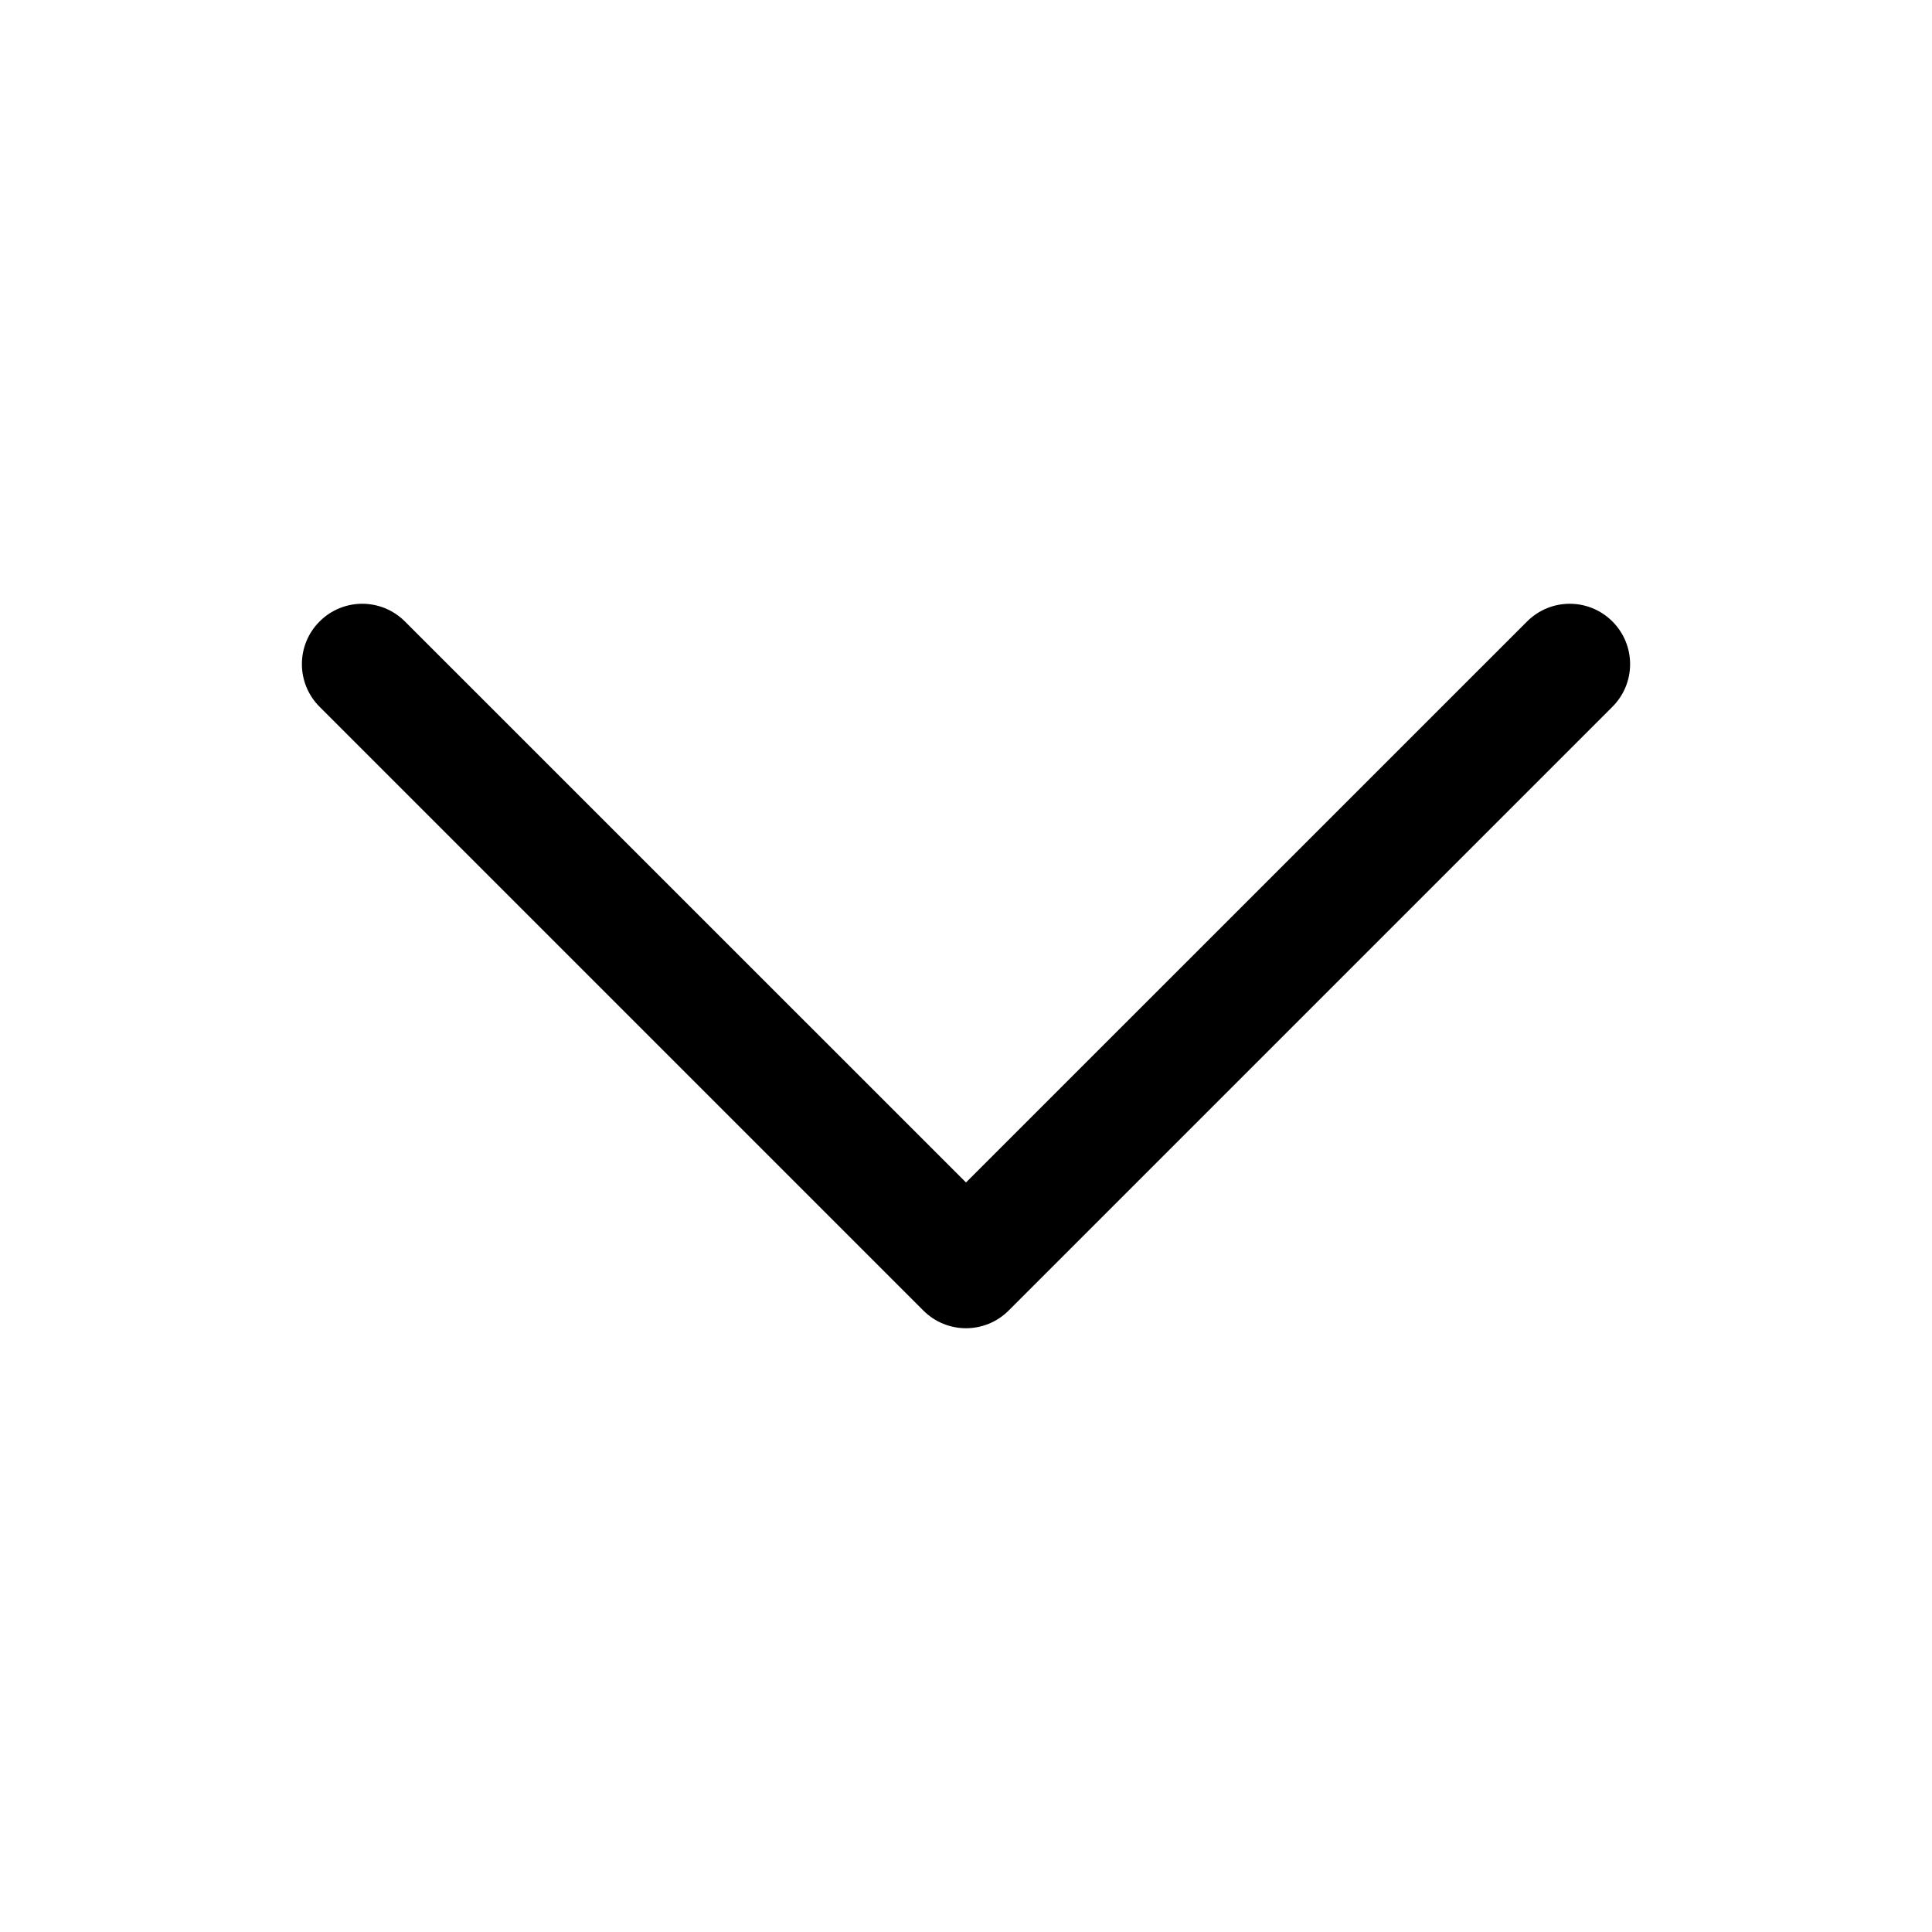
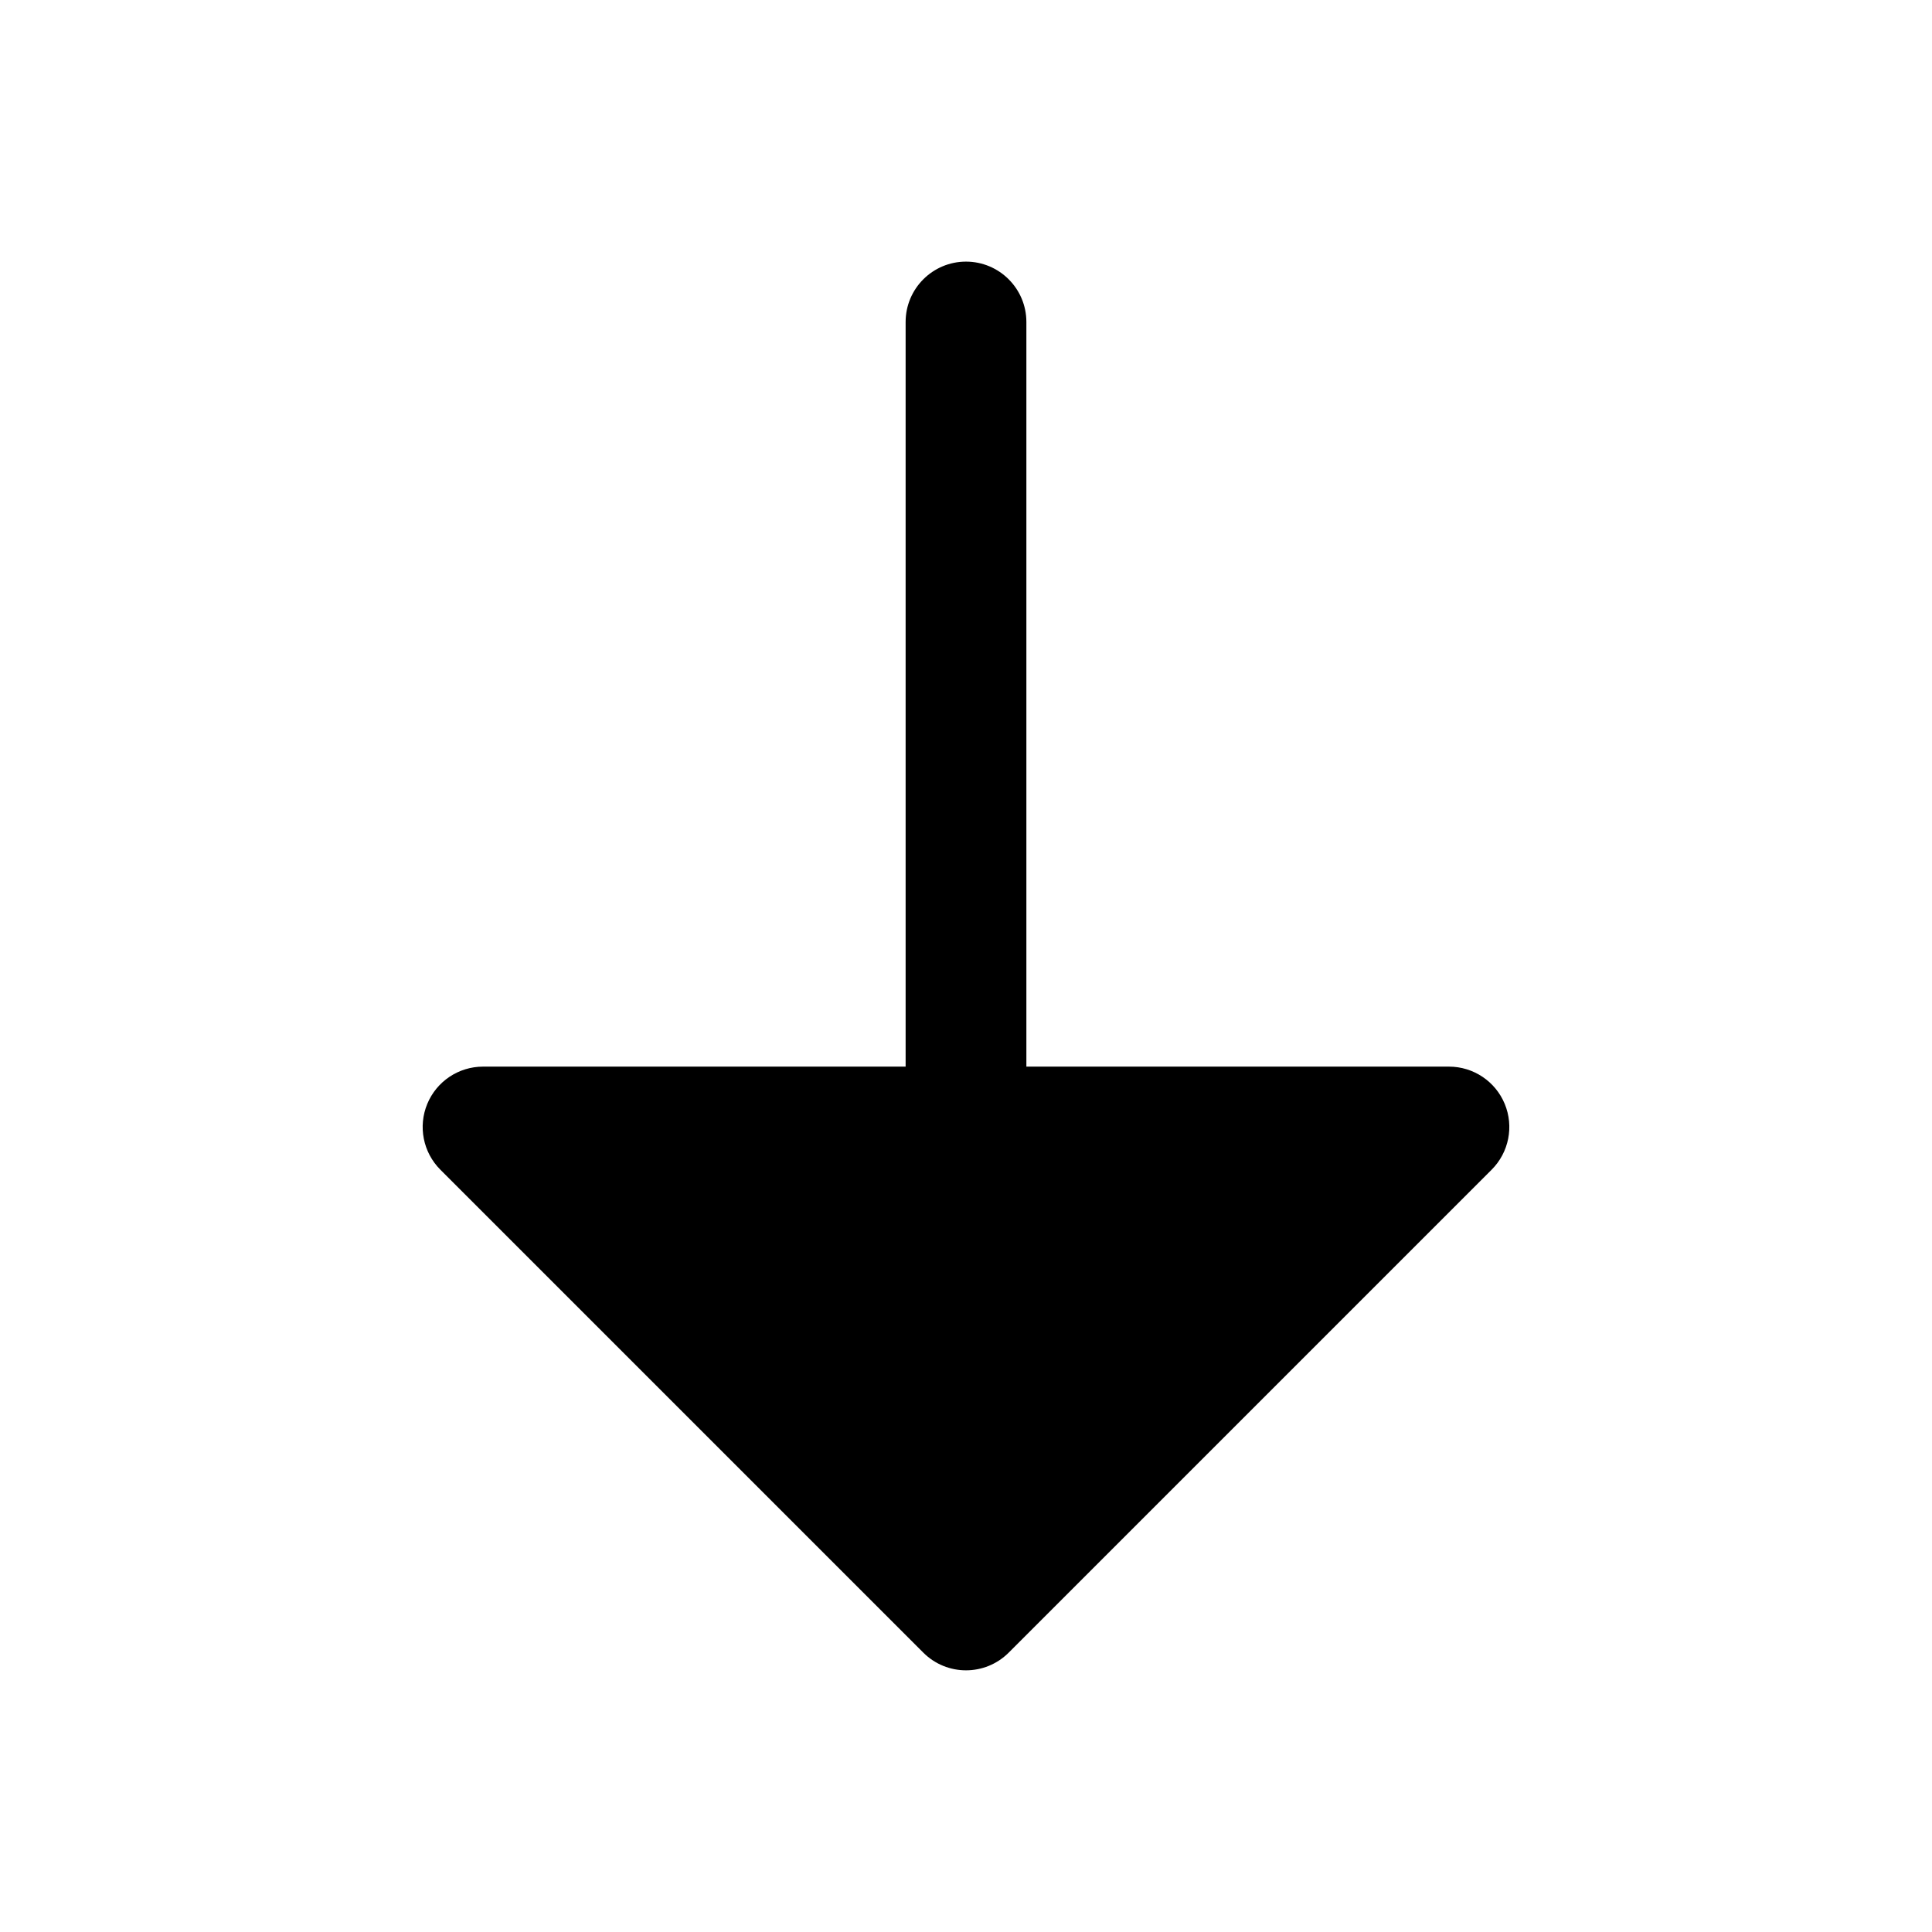
<svg xmlns="http://www.w3.org/2000/svg" width="24" height="24" viewBox="0 0 24 24">
-   <path fill-rule="evenodd" clip-rule="evenodd" d="M3.97 7.72C4.263 7.427 4.737 7.427 5.03 7.72L12 14.689L18.97 7.72C19.263 7.427 19.737 7.427 20.03 7.72C20.323 8.013 20.323 8.487 20.03 8.78L12.53 16.28C12.237 16.573 11.763 16.573 11.47 16.28L3.97 8.78C3.677 8.487 3.677 8.013 3.97 7.72Z" />
+   <path fill="currentColor" d="M12.75 4a.75.75 0 0 0-1.5 0v9.25H6a.75.75 0 0 0-.53 1.28l6 6a.75.75 0 0 0 1.06 0l6-6a.75.75 0 0 0-.53-1.28h-5.25z" />
</svg>
